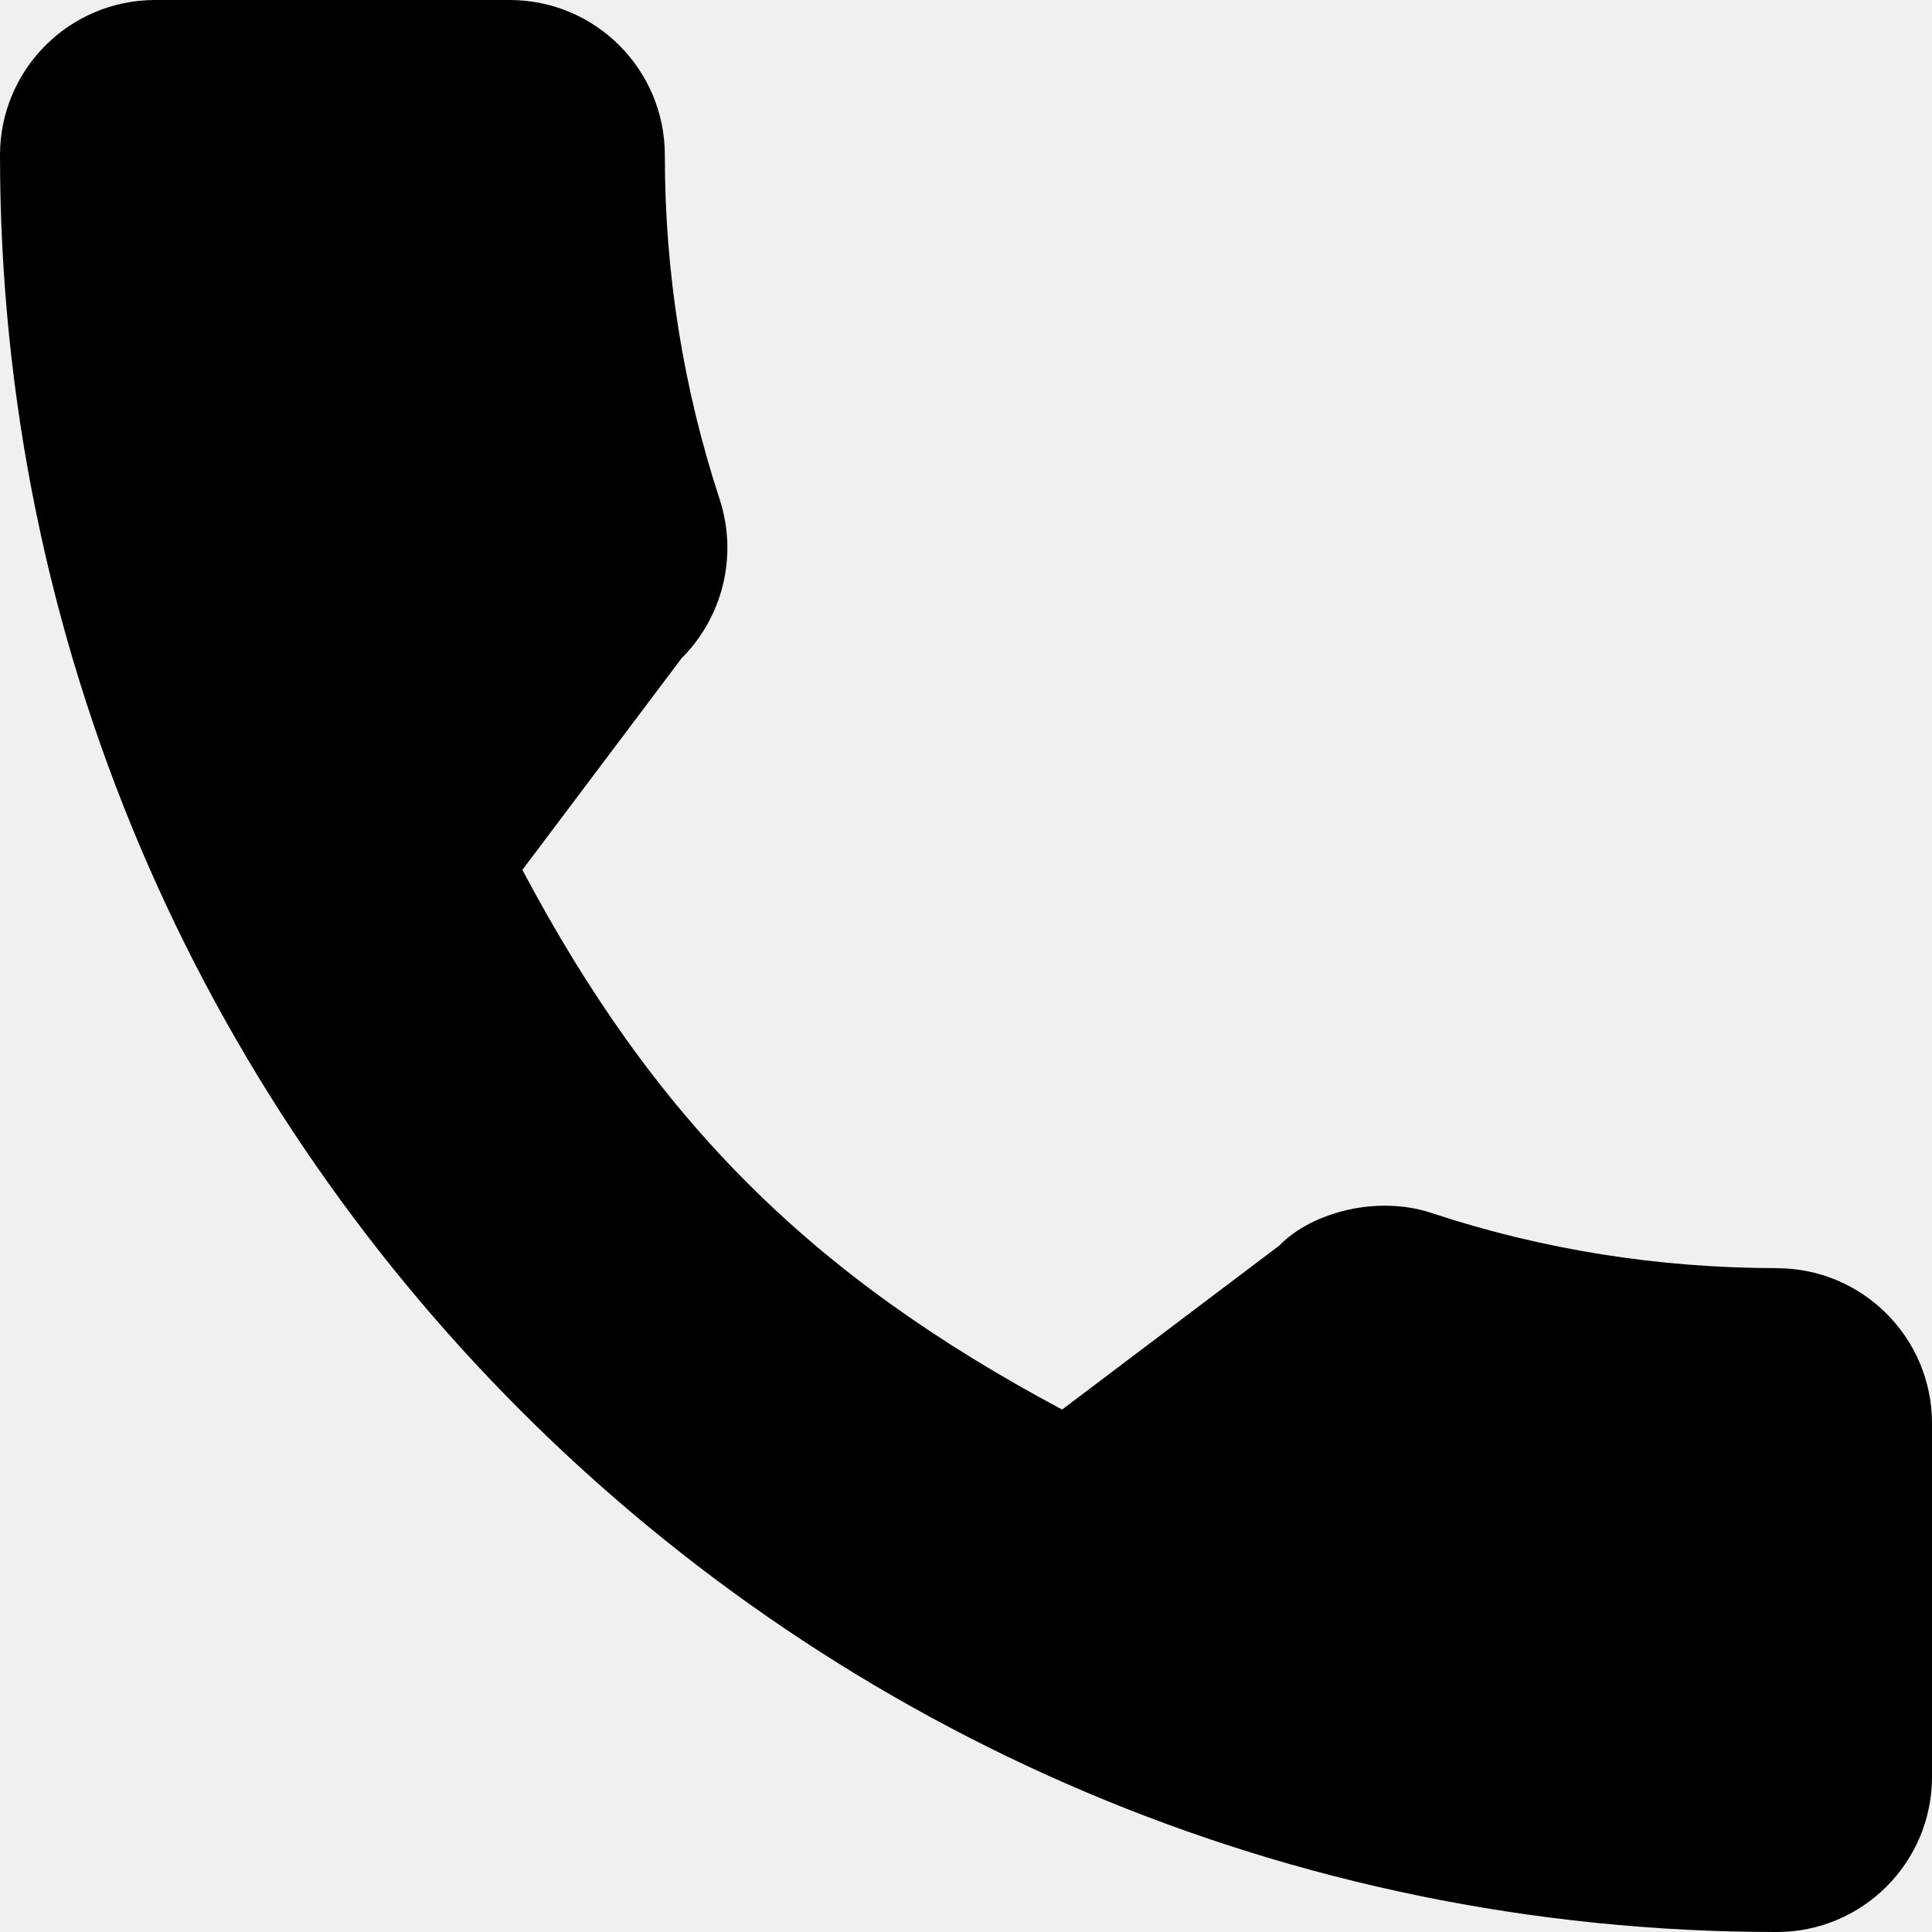
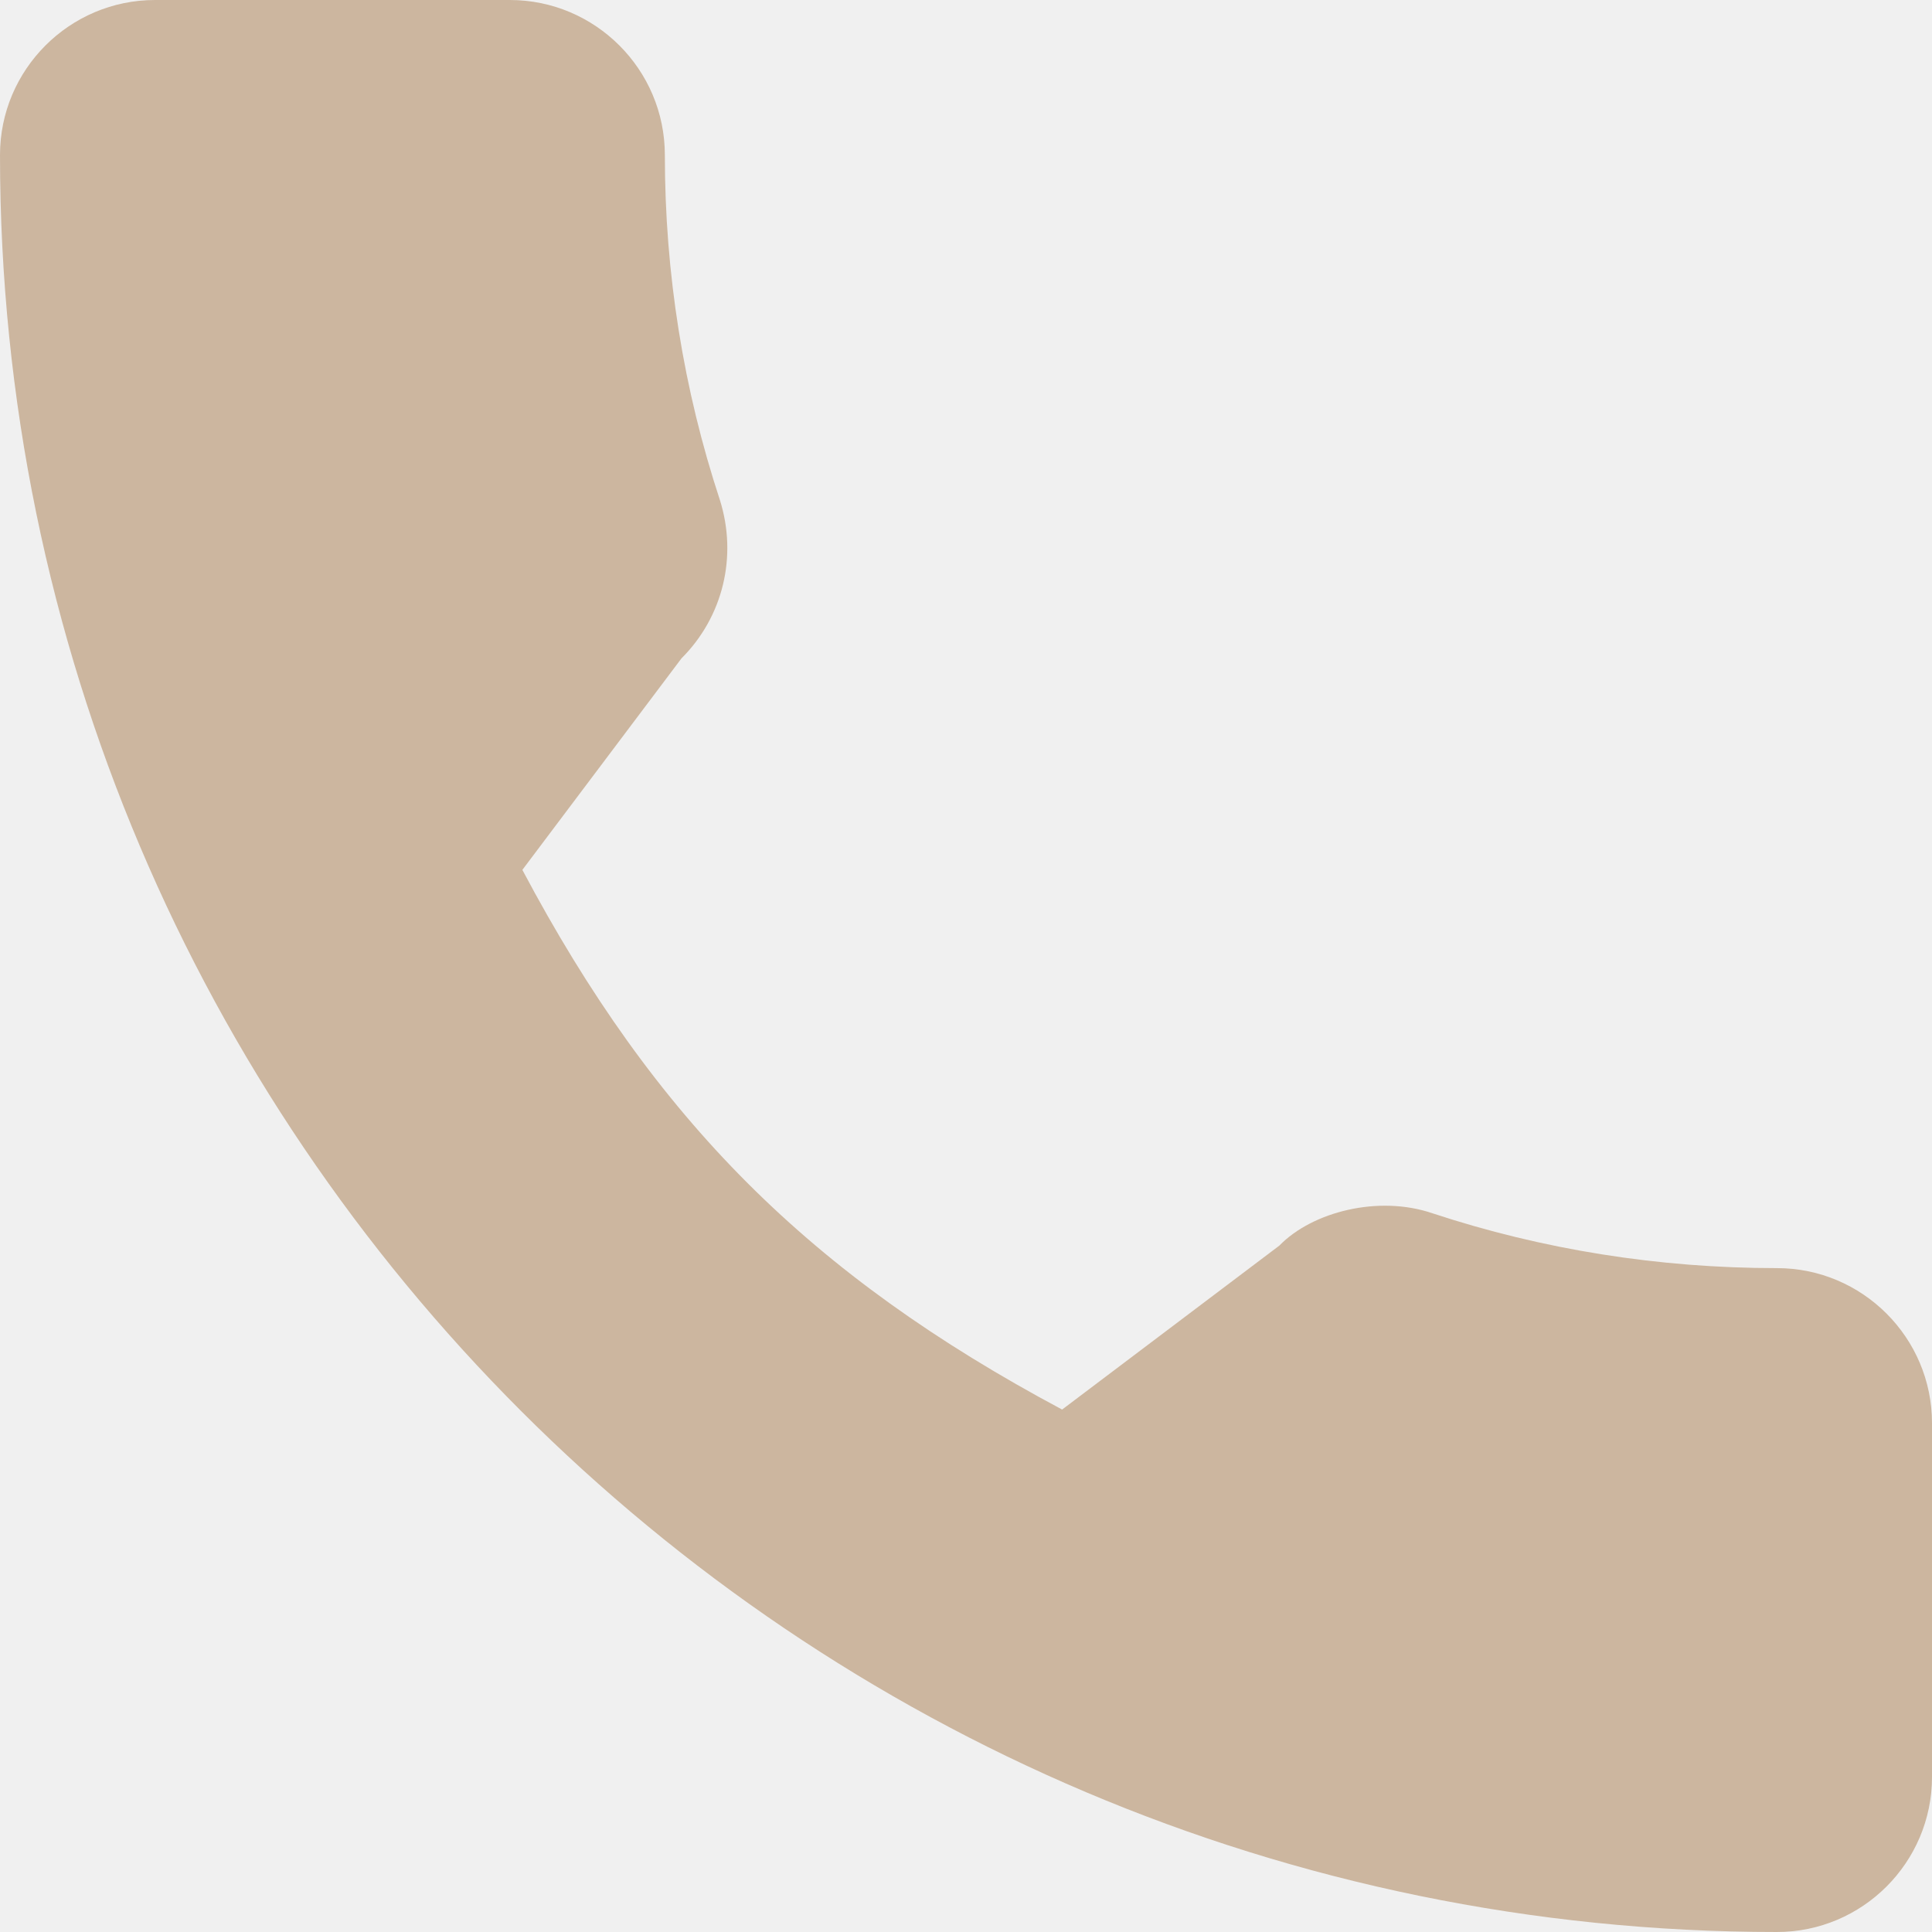
- <svg xmlns="http://www.w3.org/2000/svg" width="24" height="24" viewBox="0 0 24 24">
+ <svg xmlns="http://www.w3.org/2000/svg" width="24" height="24" viewBox="0 0 24 24" fill="none">
  <g clip-path="url(#clip0)">
-     <path d="M22.074 15.753c-1.47 0-2.912-.23-4.28-.681-.669-.229-1.493-.02-1.901.4l-2.699 2.038c-3.13-1.67-5.057-3.598-6.705-6.704l1.977-2.628a1.94 1.94 0 00.477-1.966 13.647 13.647 0 01-.684-4.286A1.928 1.928 0 006.333 0H1.926A1.928 1.928 0 000 1.926C0 14.098 9.902 24 22.074 24A1.928 1.928 0 0024 22.074V17.68a1.928 1.928 0 00-1.926-1.926z" />
+     <path d="M22.074 15.753C20.605 15.753 19.162 15.523 17.795 15.072C17.125 14.843 16.301 15.053 15.893 15.473L13.194 17.51C10.064 15.839 8.137 13.912 6.489 10.806L8.466 8.178C8.98 7.665 9.164 6.915 8.943 6.212C8.49 4.838 8.259 3.396 8.259 1.926C8.259 0.864 7.395 0 6.333 0H1.926C0.864 0 0 0.864 0 1.926C0 14.098 9.902 24 22.074 24C23.136 24 24 23.136 24 22.074V17.679C24 16.617 23.136 15.753 22.074 15.753Z" fill="#CCB69F" />
  </g>
  <defs>
    <clipPath id="clip0">
-       <path d="M0 0h24v24H0z" />
+       <rect width="24" height="24" fill="white" />
    </clipPath>
  </defs>
</svg>
